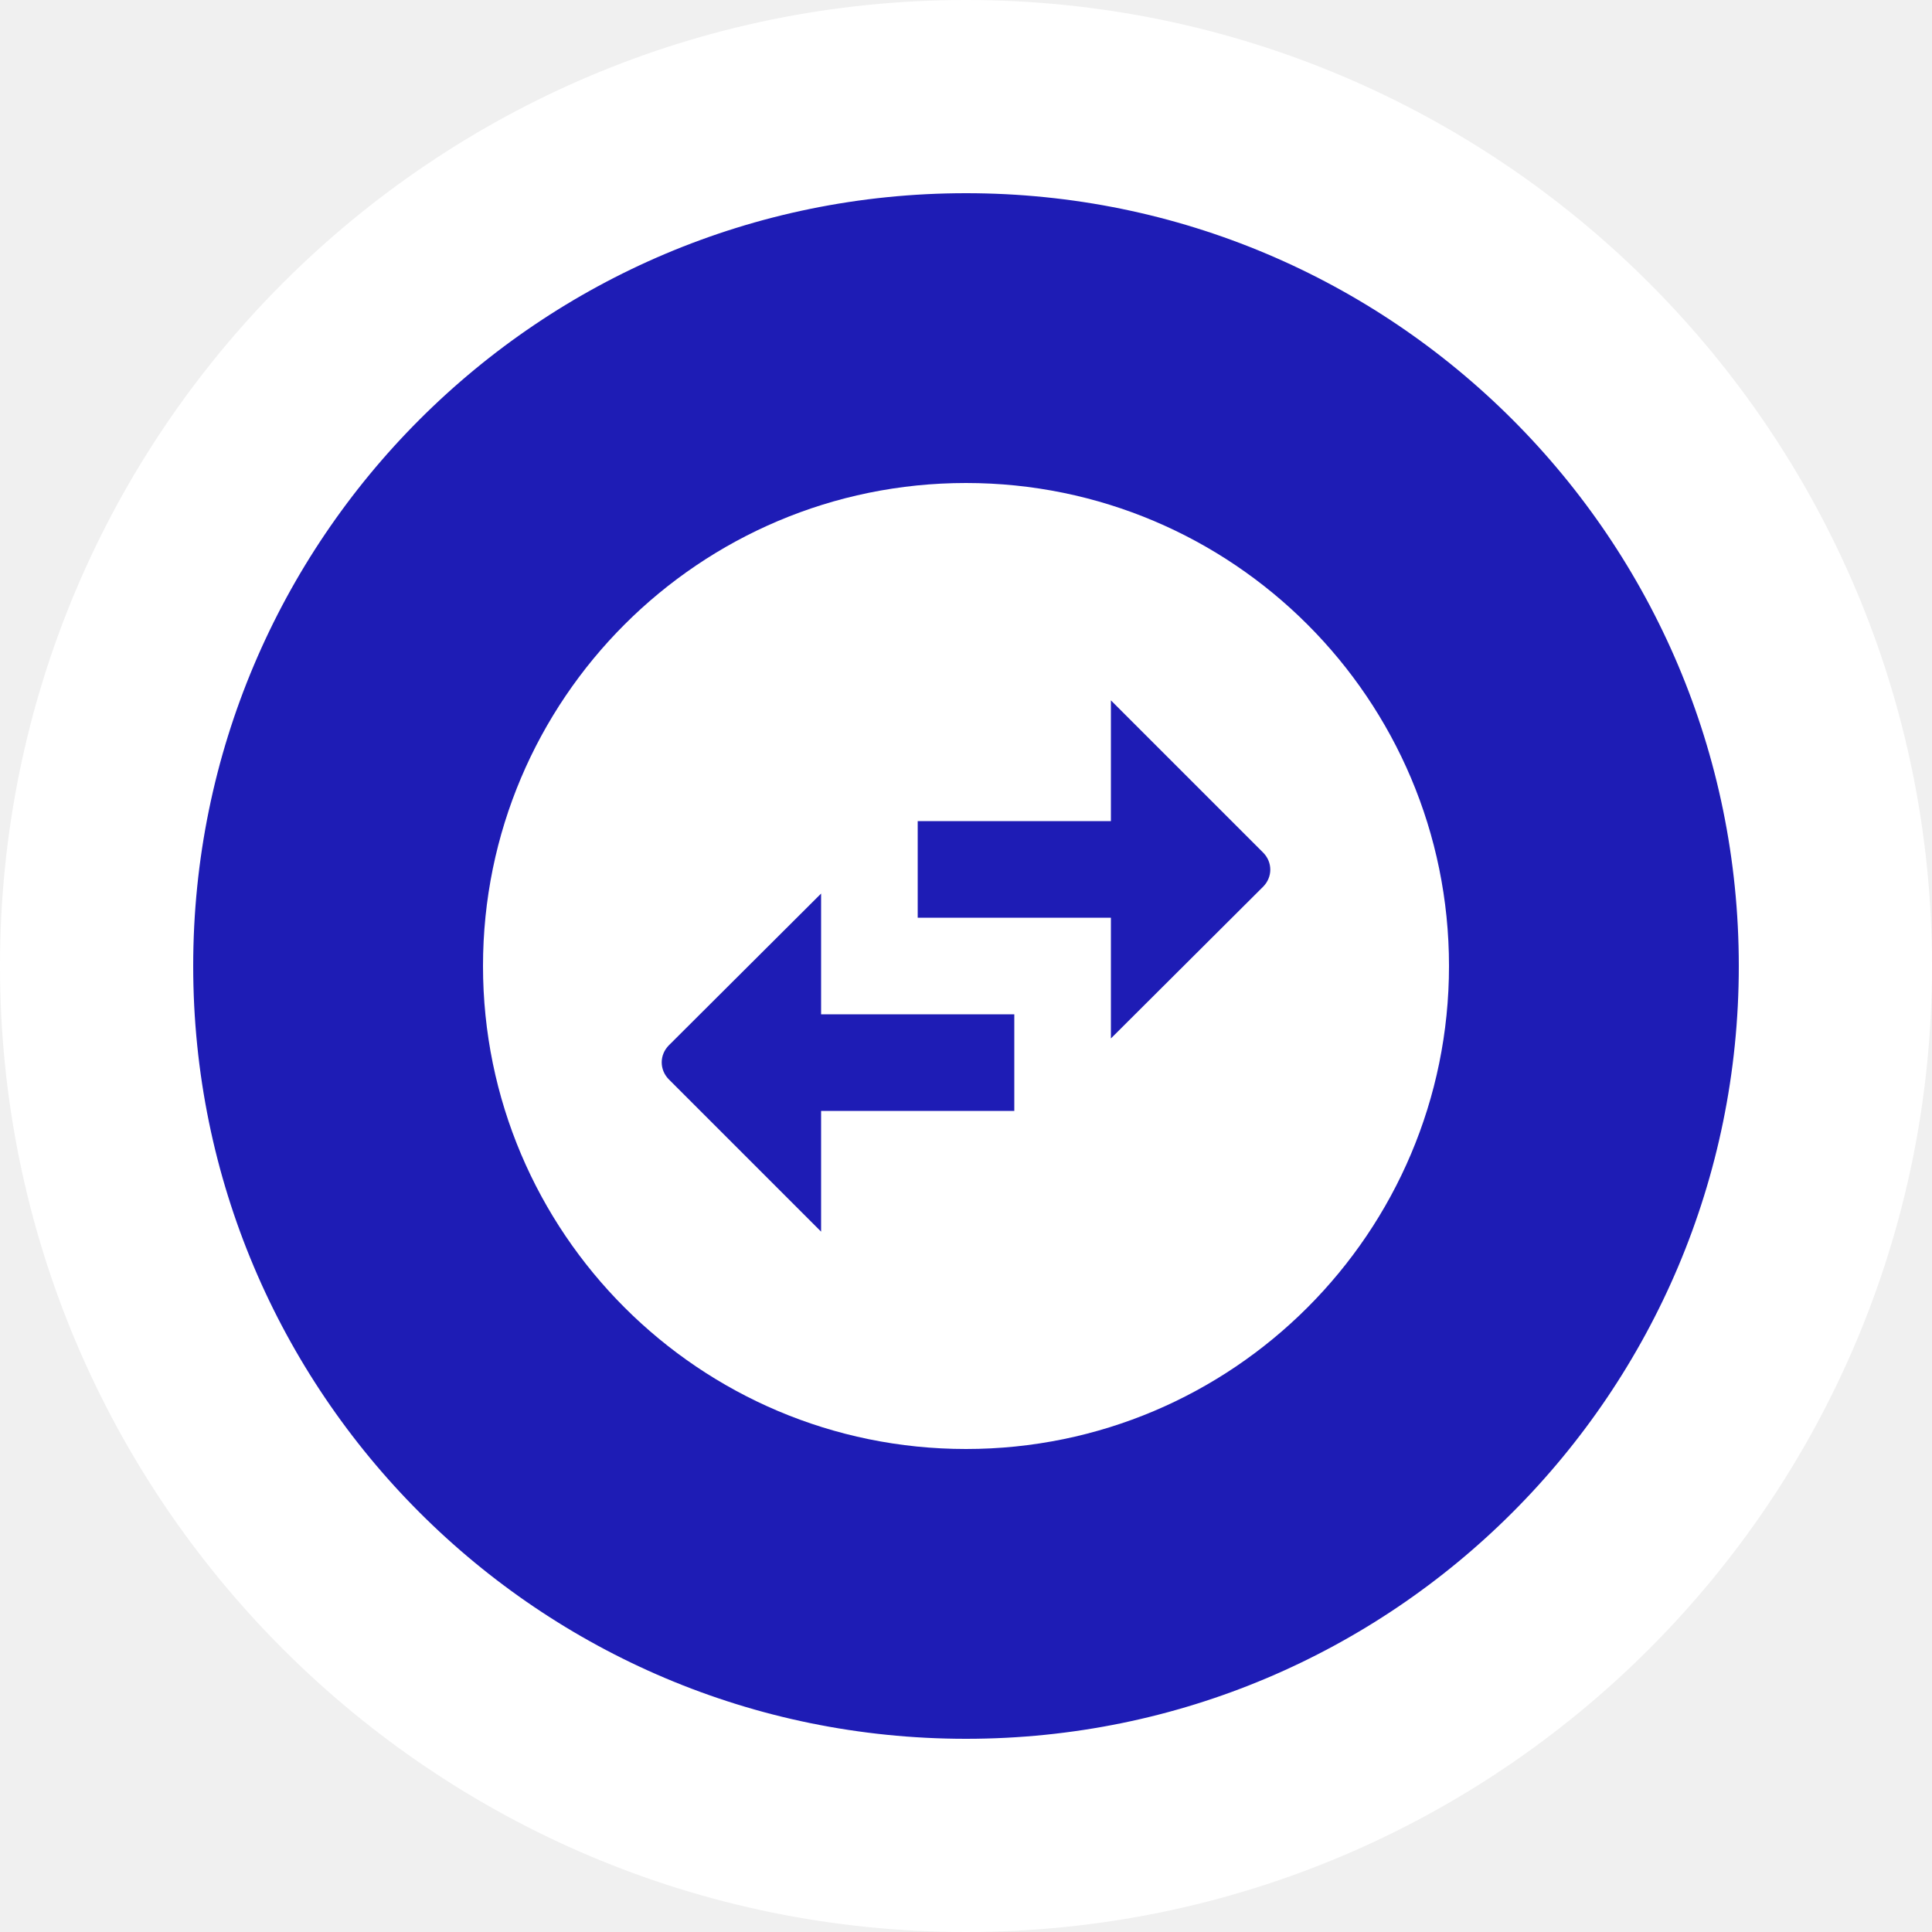
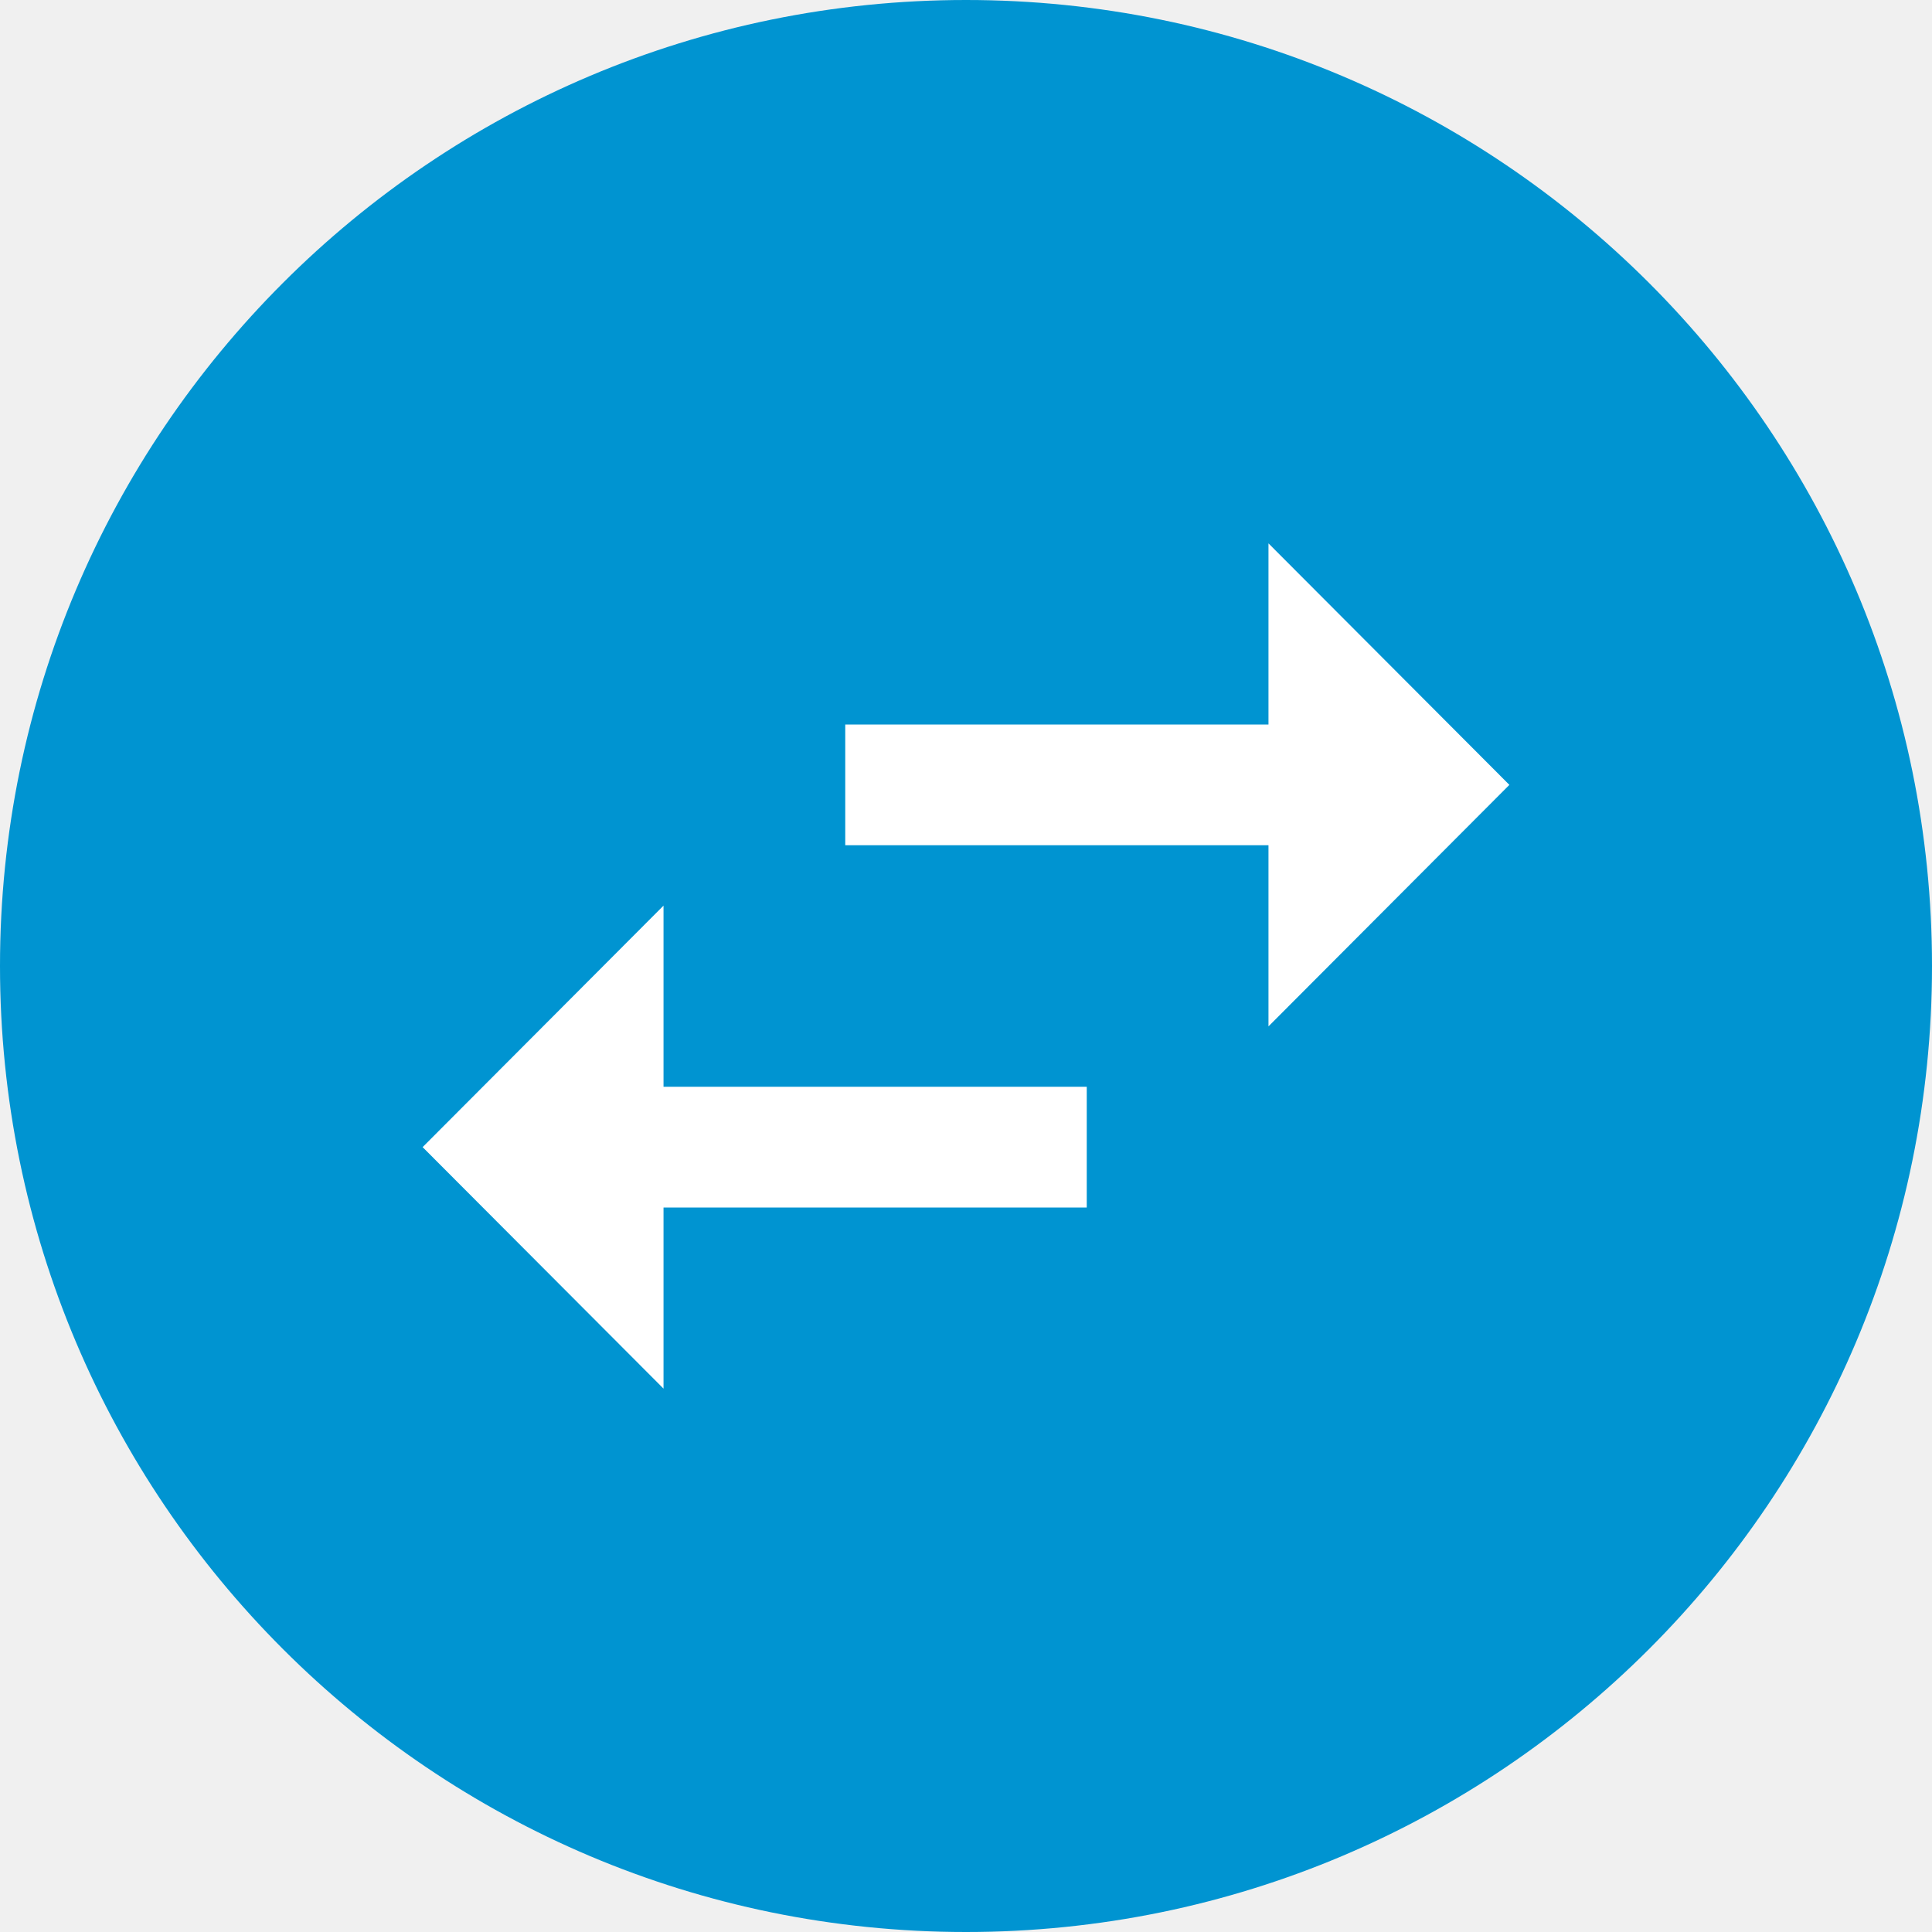
- <svg xmlns="http://www.w3.org/2000/svg" width="20" height="20" viewBox="0 0 20 20" fill="none">
-   <rect x="1" y="1" width="18" height="18" rx="9" fill="#1E1CB5" />
-   <path d="M15 10C15 7.24 12.76 5 10 5C7.24 5 5 7.24 5 10C5 12.76 7.24 15 10 15C12.76 15 15 12.76 15 10ZM11.5 7.25L13.075 8.825C13.175 8.925 13.175 9.08 13.075 9.18L11.5 10.75V9.5H9.5V8.5H11.5V7.25ZM8.5 12.75L6.925 11.175C6.825 11.075 6.825 10.92 6.925 10.82L8.5 9.25V10.5H10.5V11.5H8.5V12.75Z" fill="white" />
-   <rect x="1" y="1" width="18" height="18" rx="9" stroke="white" stroke-width="2" />
+ <svg xmlns="http://www.w3.org/2000/svg" width="16" height="16" viewBox="0 0 16 16" fill="none">
+   <rect width="16" height="16" rx="8" fill="#0094D1" />
+   <path d="M5.495 7.5L3.5 9.5L5.495 11.5V10H9V9H5.495V7.5ZM12.5 6.5L10.505 4.5V6H7V7H10.505V8.5L12.5 6.5Z" fill="white" />
</svg>
